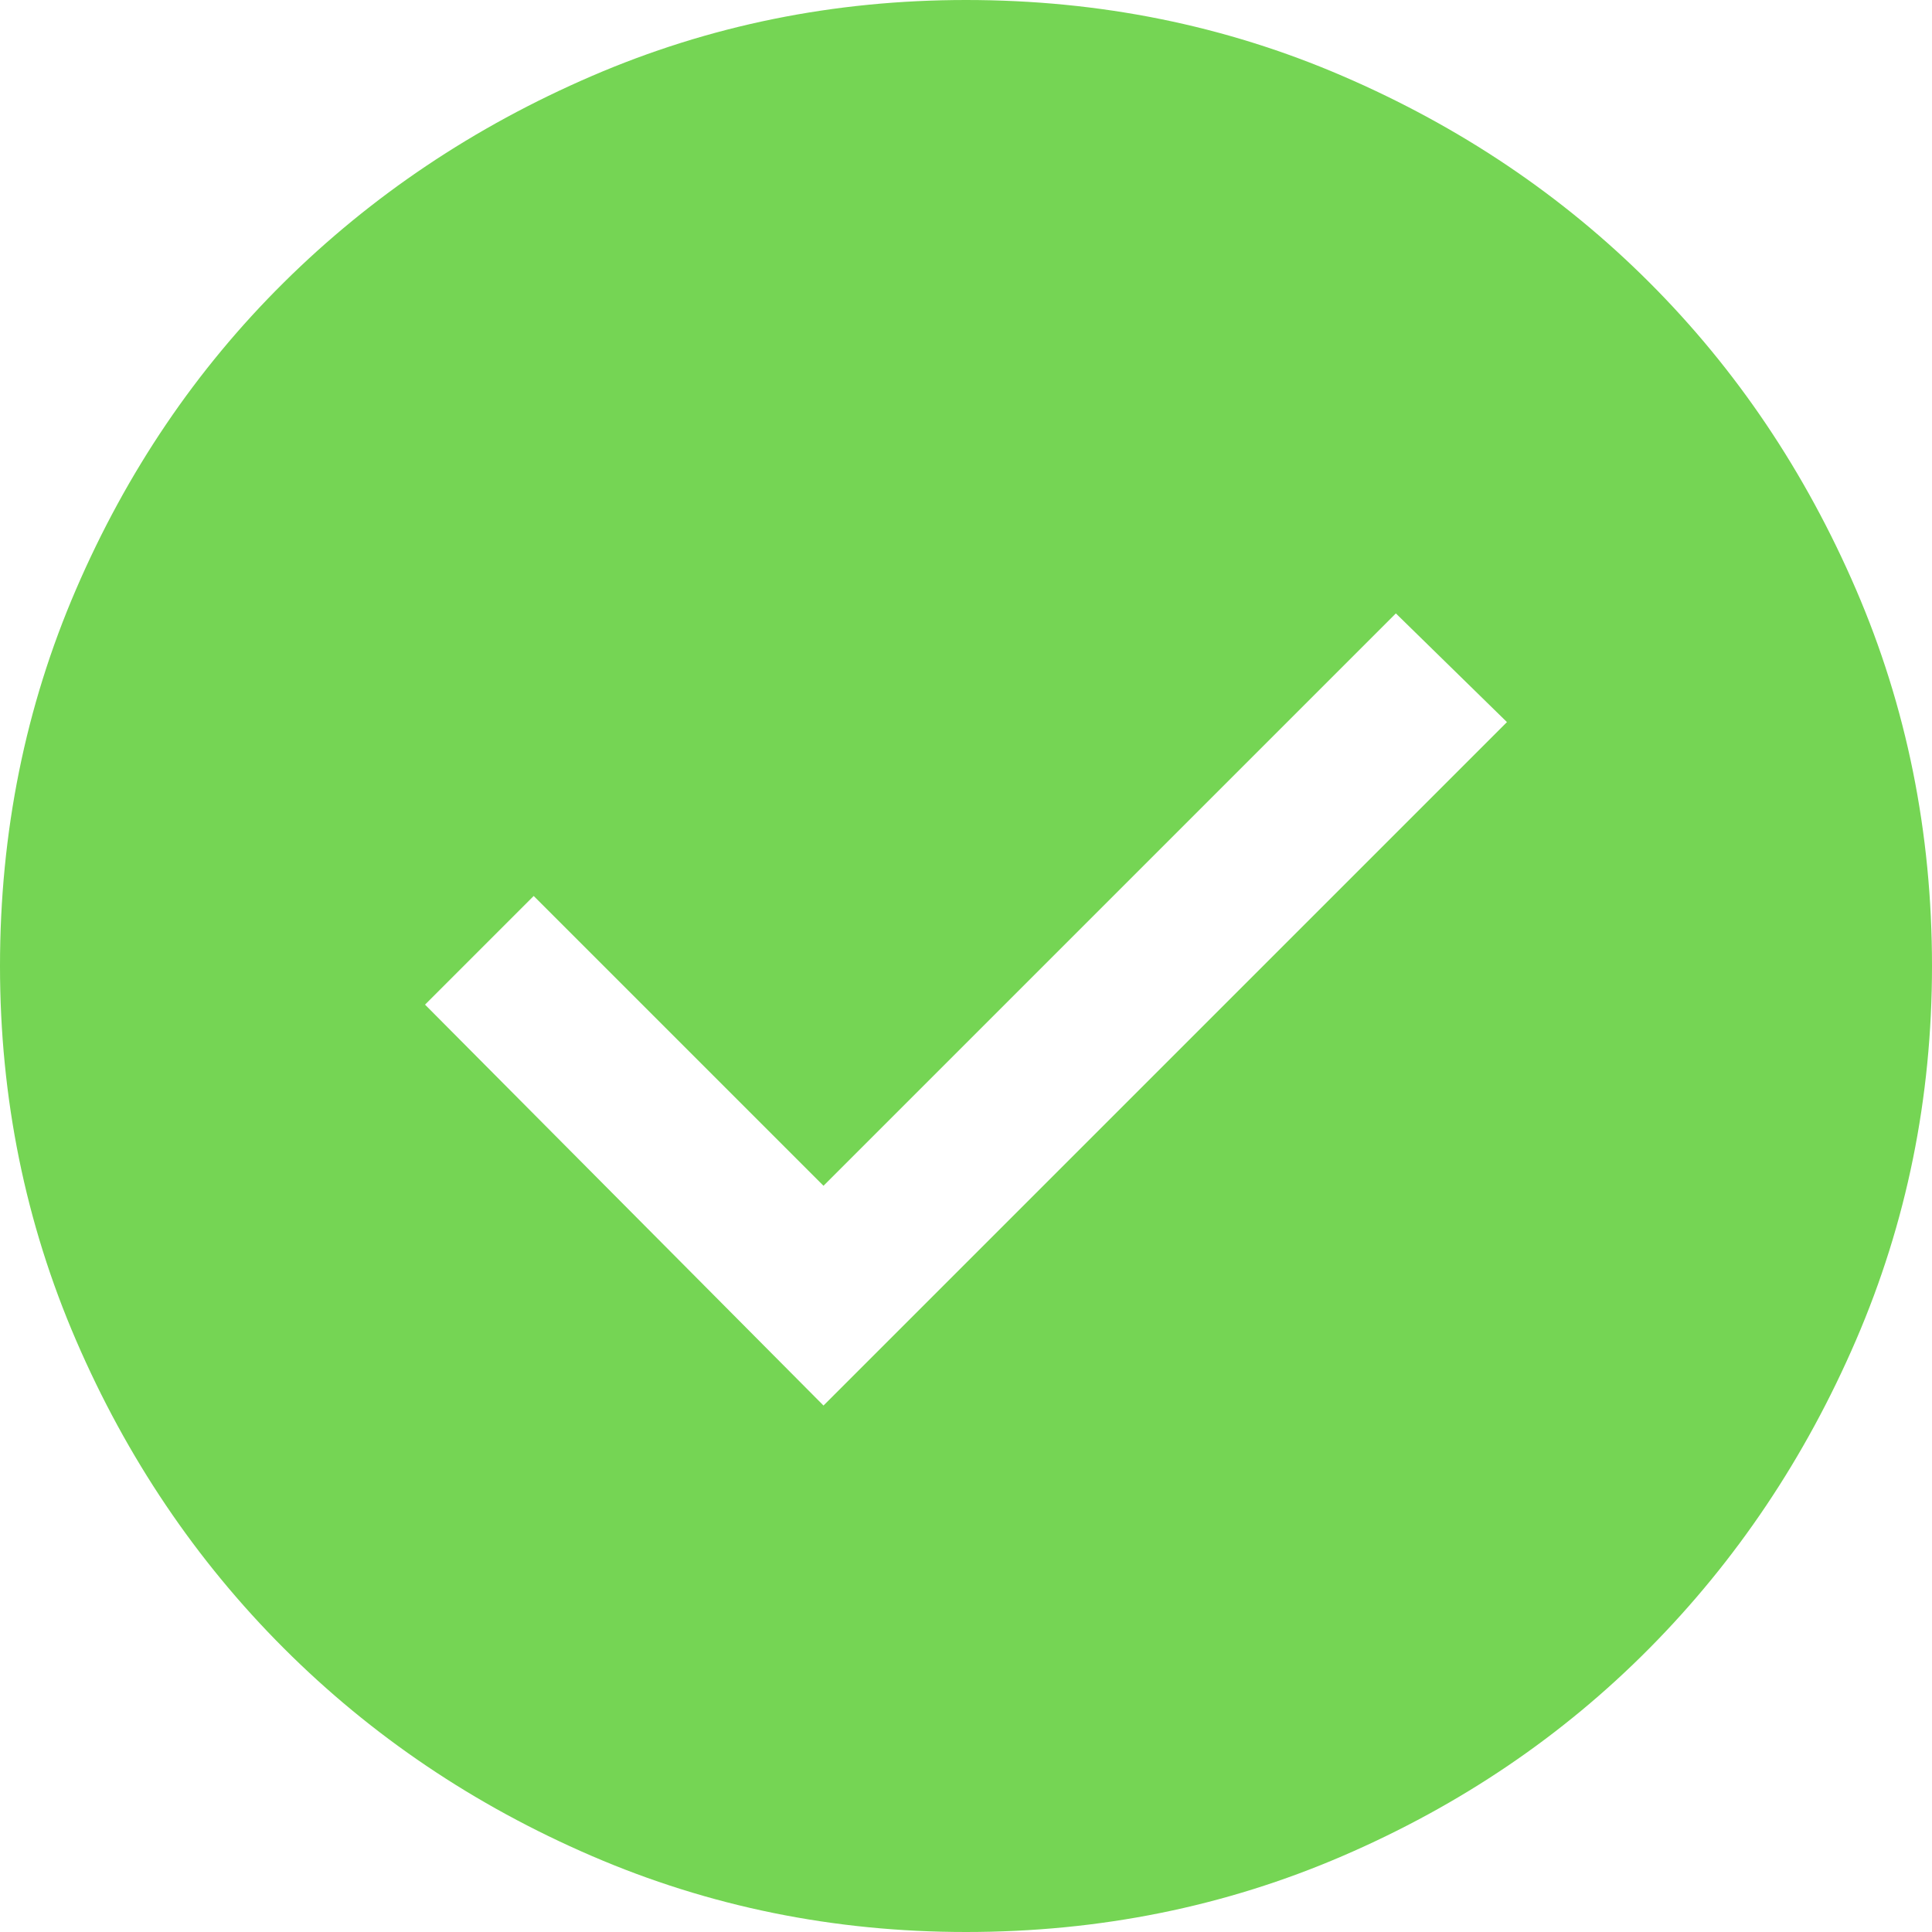
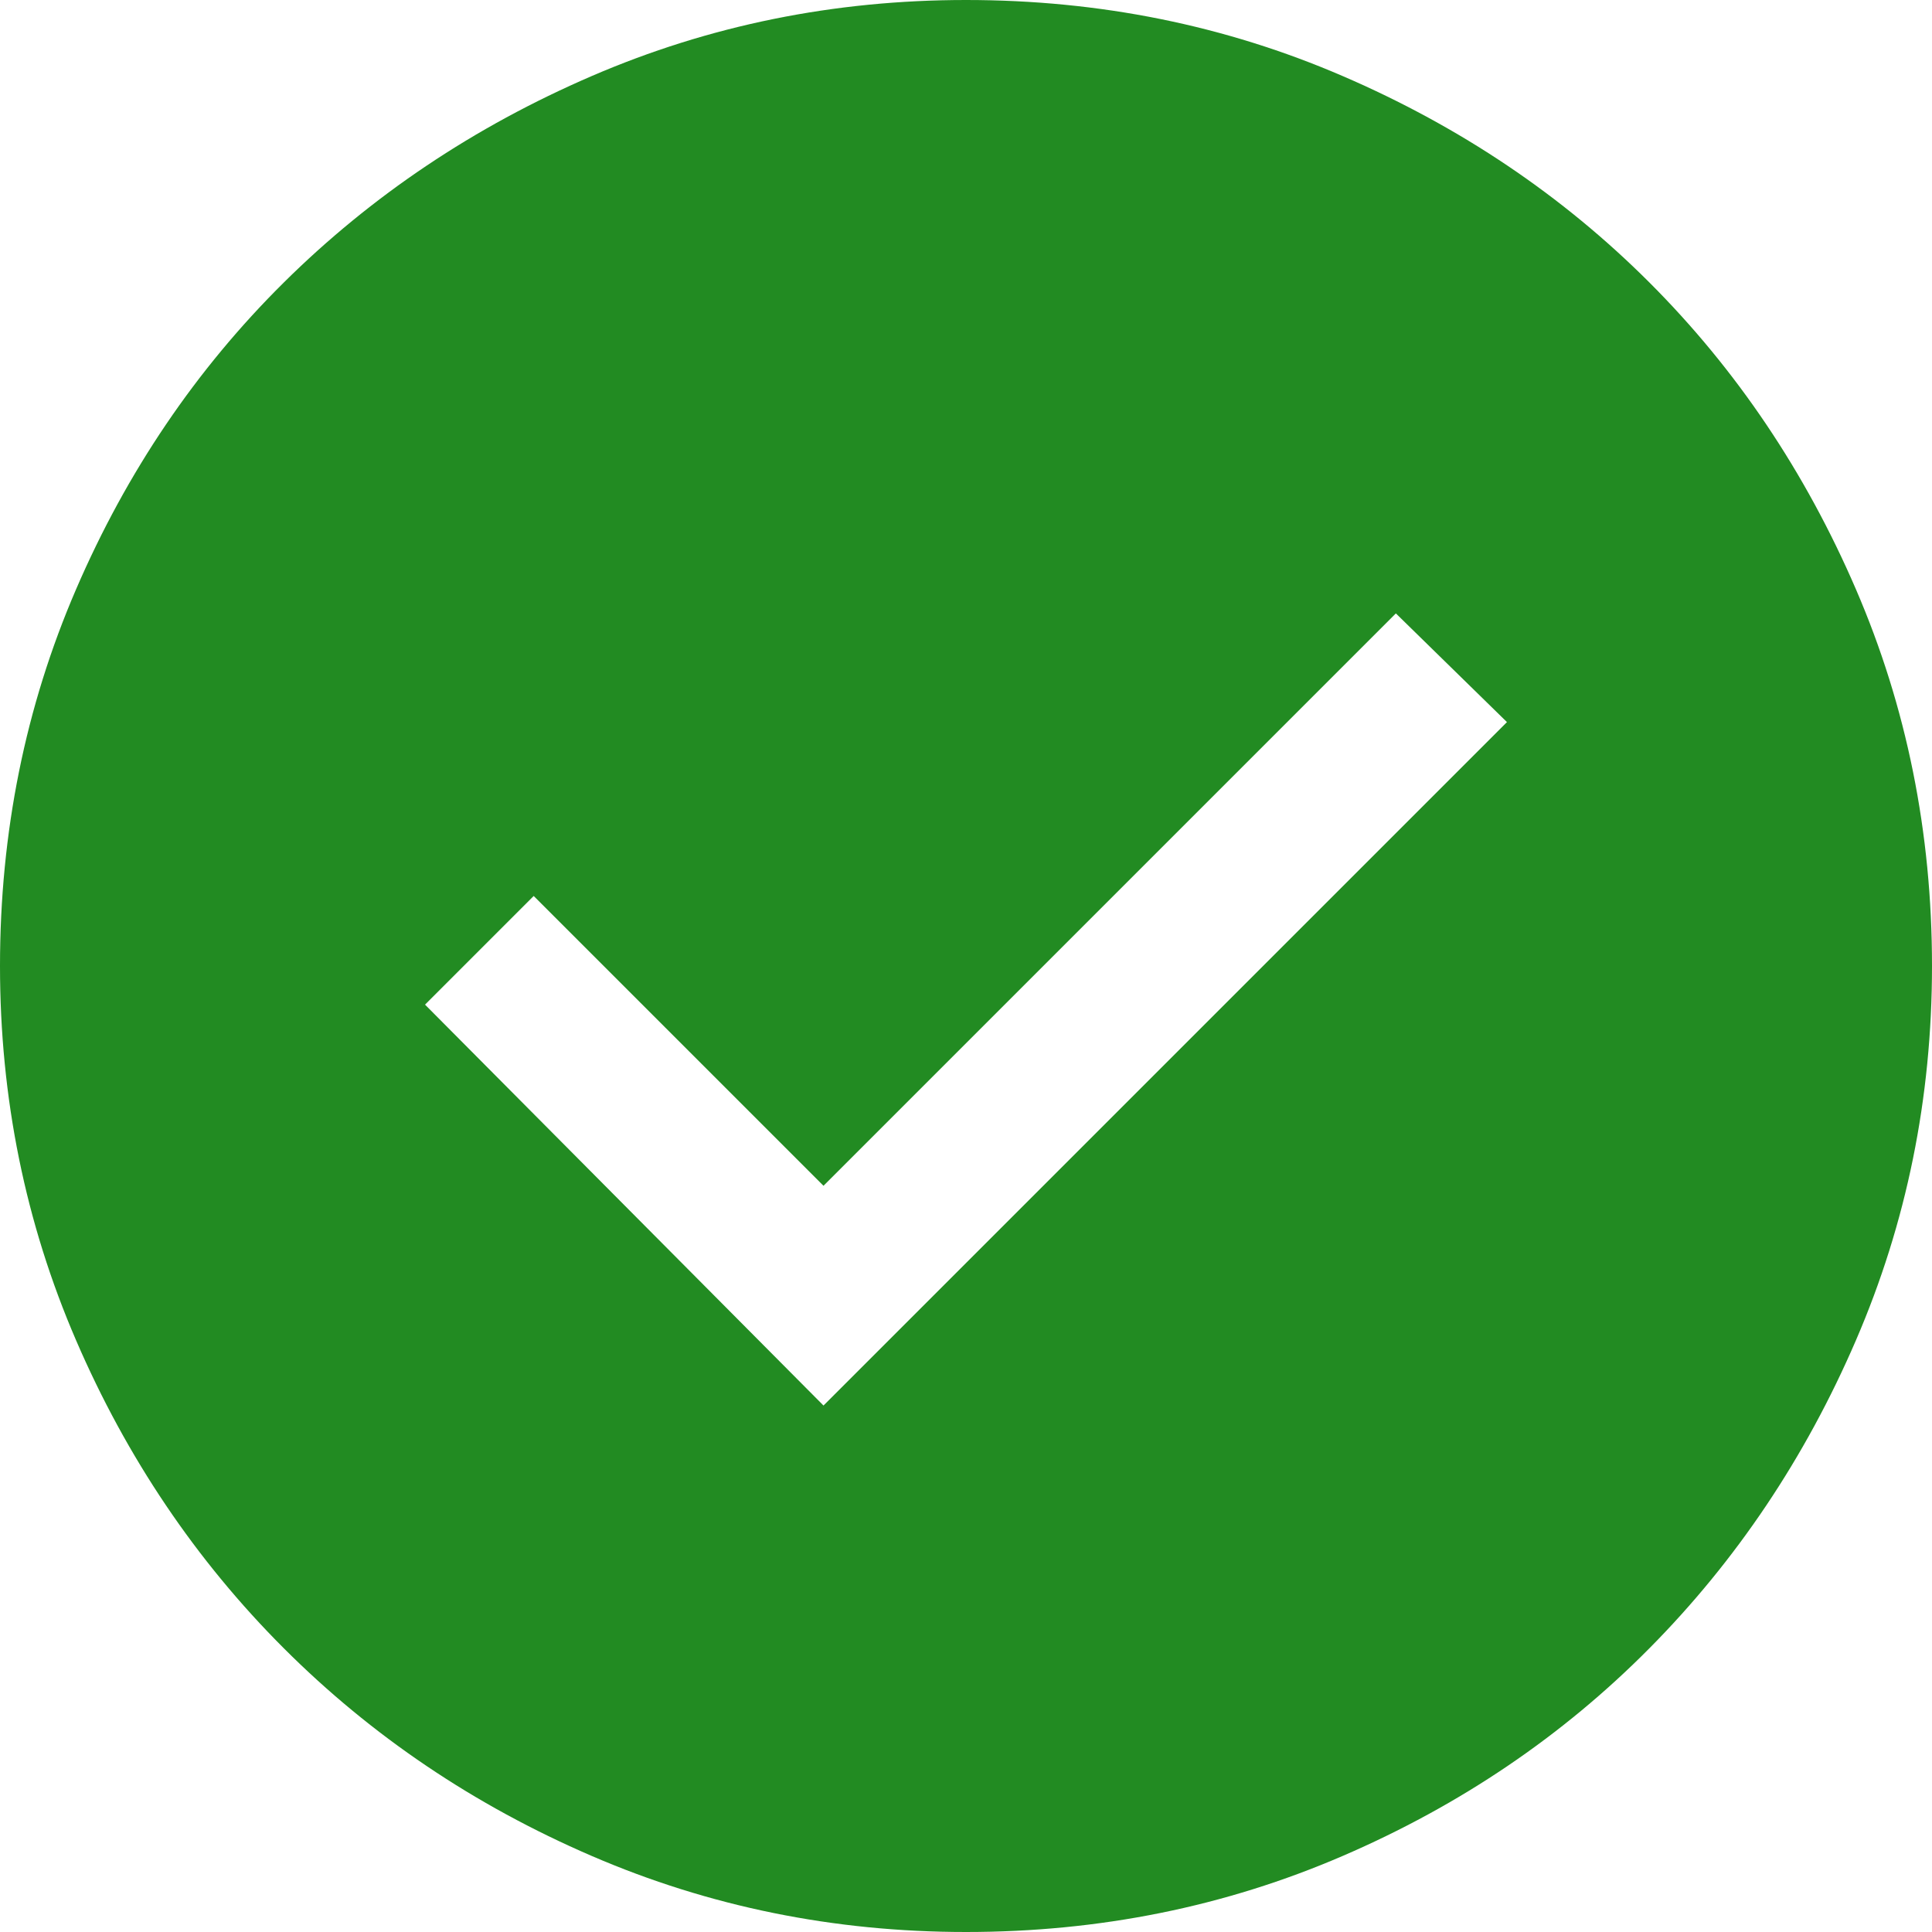
<svg xmlns="http://www.w3.org/2000/svg" width="16" height="16" viewBox="0 0 50 50" fill="none">
-   <path d="M21.312 36.375L39 18.688L36.125 15.875L21.312 30.688L13.812 23.188L11 26L21.312 36.375ZM25 50C21.583 50 18.354 49.344 15.312 48.031C12.271 46.719 9.615 44.927 7.344 42.656C5.073 40.385 3.281 37.729 1.969 34.688C0.656 31.646 0 28.417 0 25C0 21.542 0.656 18.292 1.969 15.25C3.281 12.208 5.073 9.562 7.344 7.312C9.615 5.062 12.271 3.281 15.312 1.969C18.354 0.656 21.583 0 25 0C28.458 0 31.708 0.656 34.75 1.969C37.792 3.281 40.438 5.062 42.688 7.312C44.938 9.562 46.719 12.208 48.031 15.25C49.344 18.292 50 21.542 50 25C50 28.417 49.344 31.646 48.031 34.688C46.719 37.729 44.938 40.385 42.688 42.656C40.438 44.927 37.792 46.719 34.75 48.031C31.708 49.344 28.458 50 25 50Z" fill="#75D554" />
+   <path d="M21.312 36.375L39 18.688L36.125 15.875L21.312 30.688L13.812 23.188L11 26L21.312 36.375ZM25 50C21.583 50 18.354 49.344 15.312 48.031C12.271 46.719 9.615 44.927 7.344 42.656C5.073 40.385 3.281 37.729 1.969 34.688C0.656 31.646 0 28.417 0 25C0 21.542 0.656 18.292 1.969 15.25C3.281 12.208 5.073 9.562 7.344 7.312C9.615 5.062 12.271 3.281 15.312 1.969C18.354 0.656 21.583 0 25 0C28.458 0 31.708 0.656 34.75 1.969C37.792 3.281 40.438 5.062 42.688 7.312C44.938 9.562 46.719 12.208 48.031 15.25C49.344 18.292 50 21.542 50 25C50 28.417 49.344 31.646 48.031 34.688C46.719 37.729 44.938 40.385 42.688 42.656C40.438 44.927 37.792 46.719 34.75 48.031C31.708 49.344 28.458 50 25 50Z" fill="#228B22" />
</svg>
